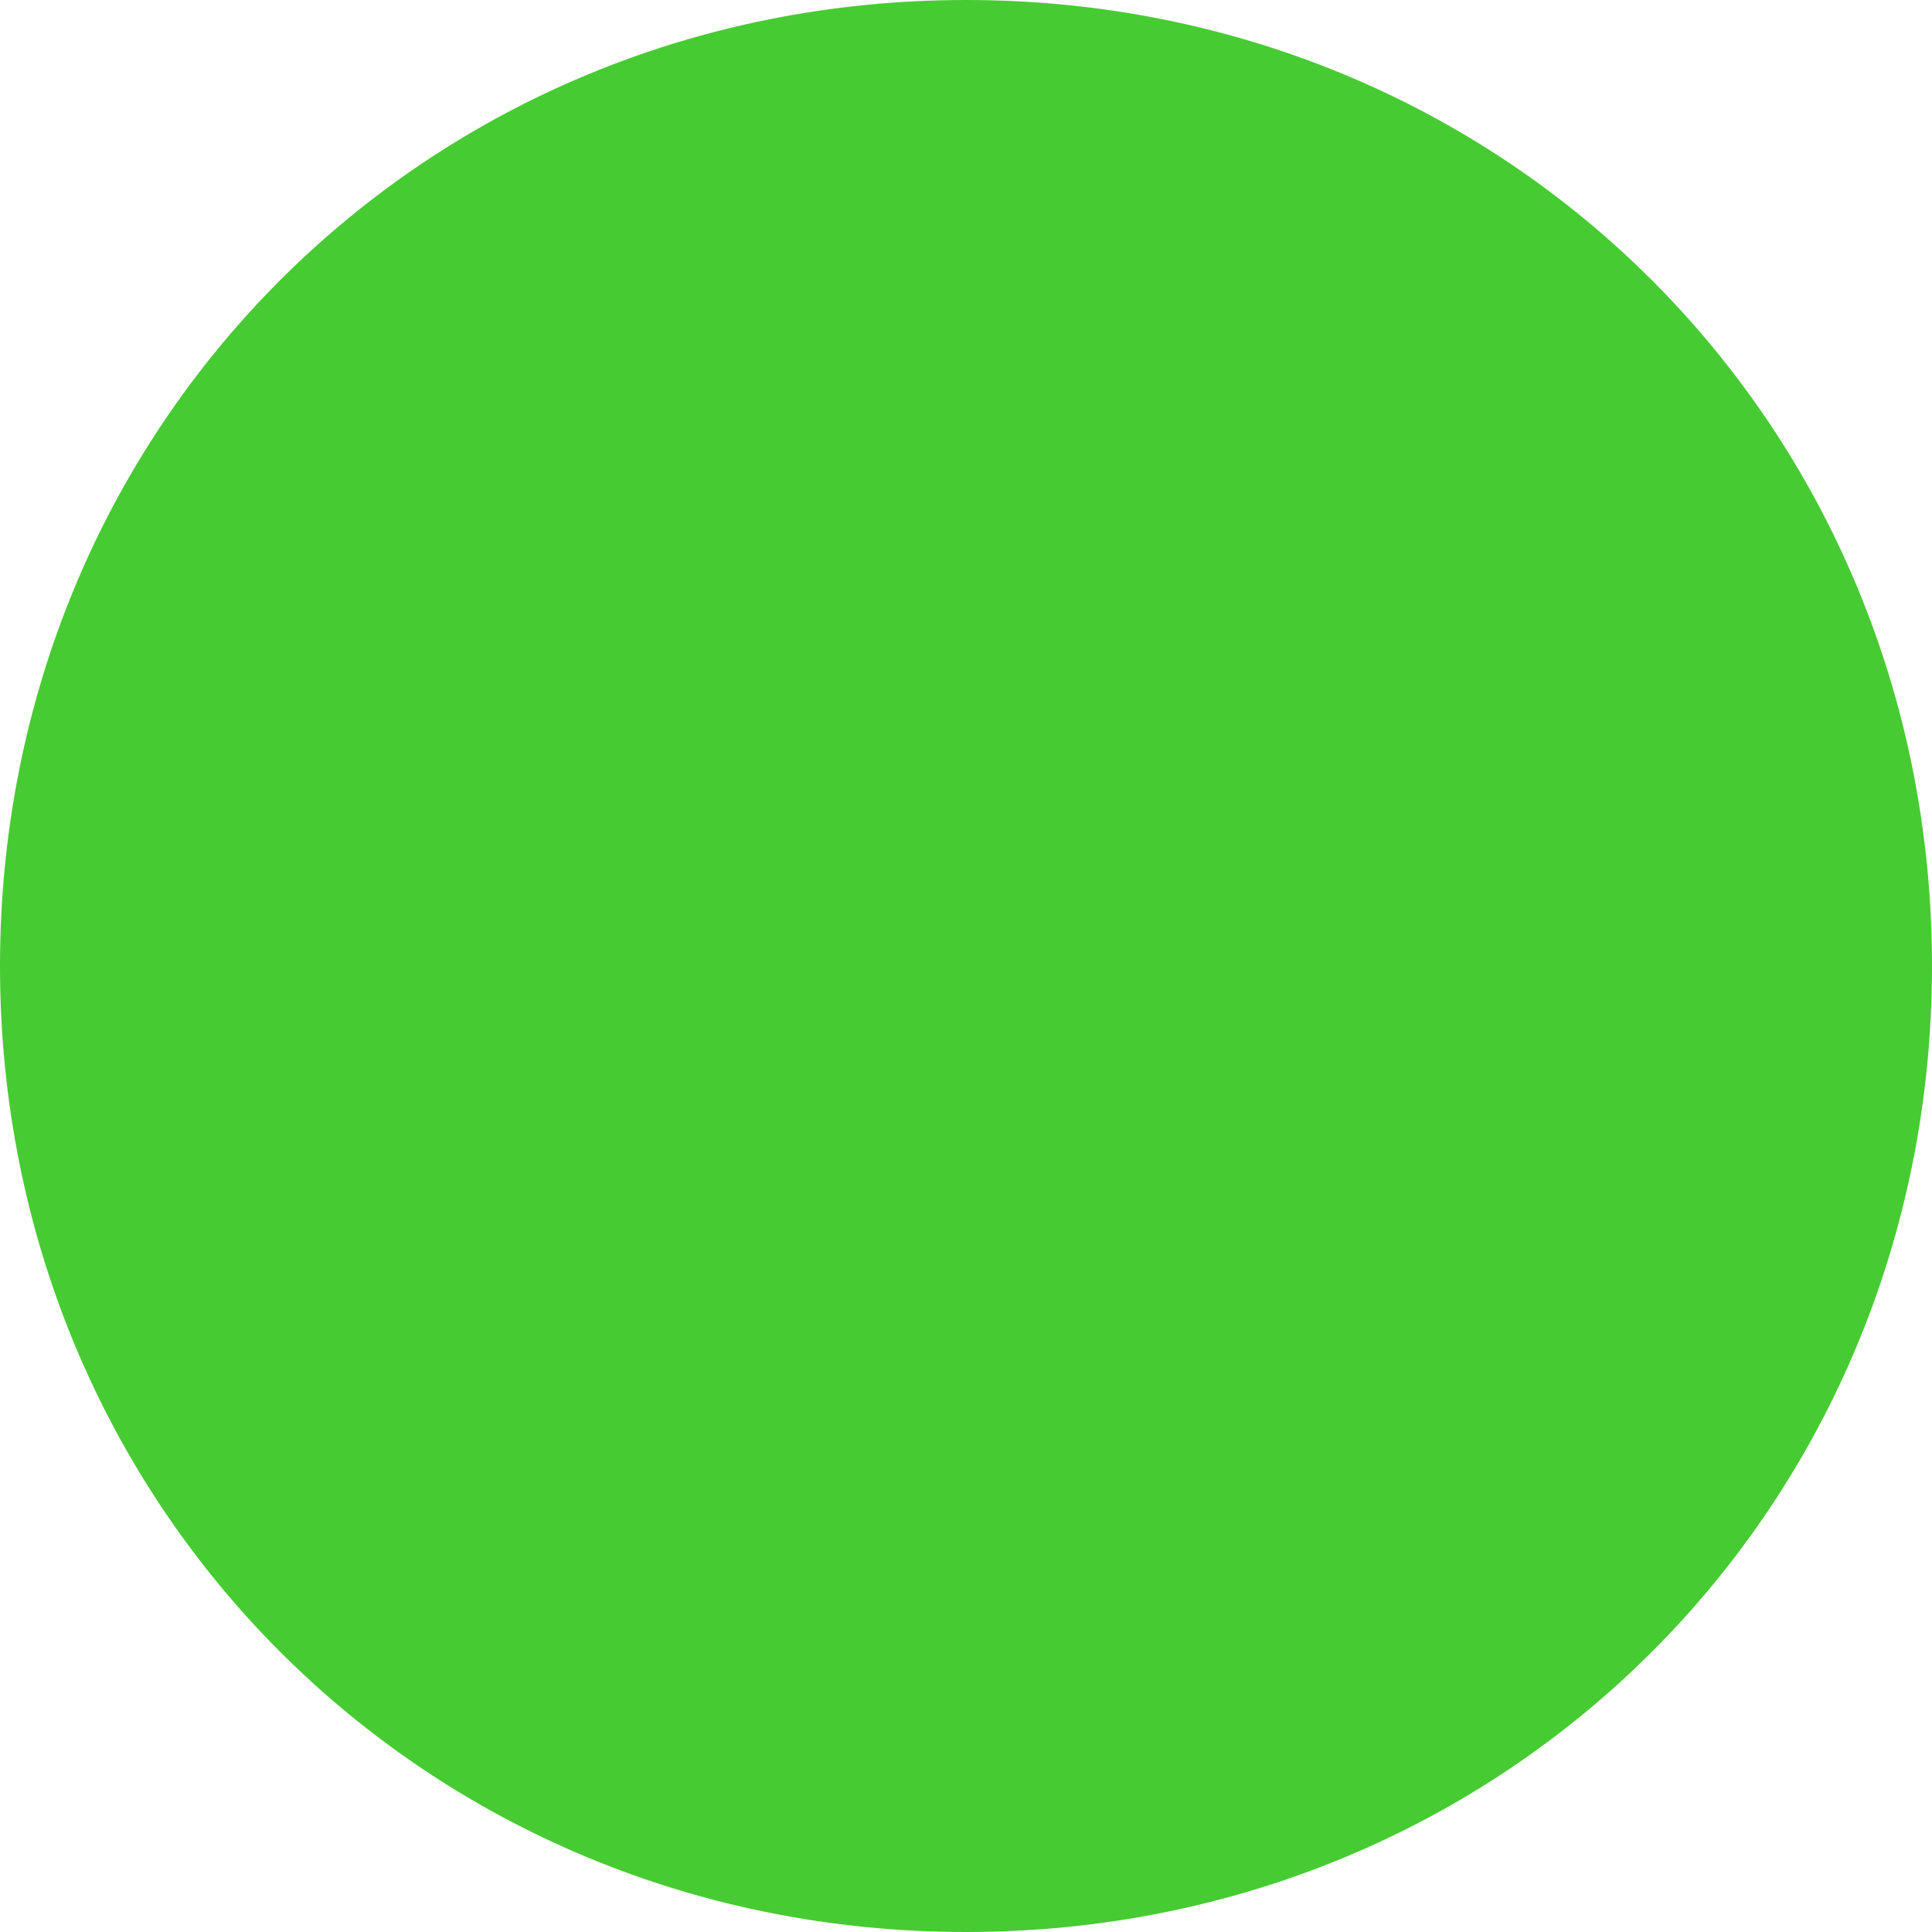
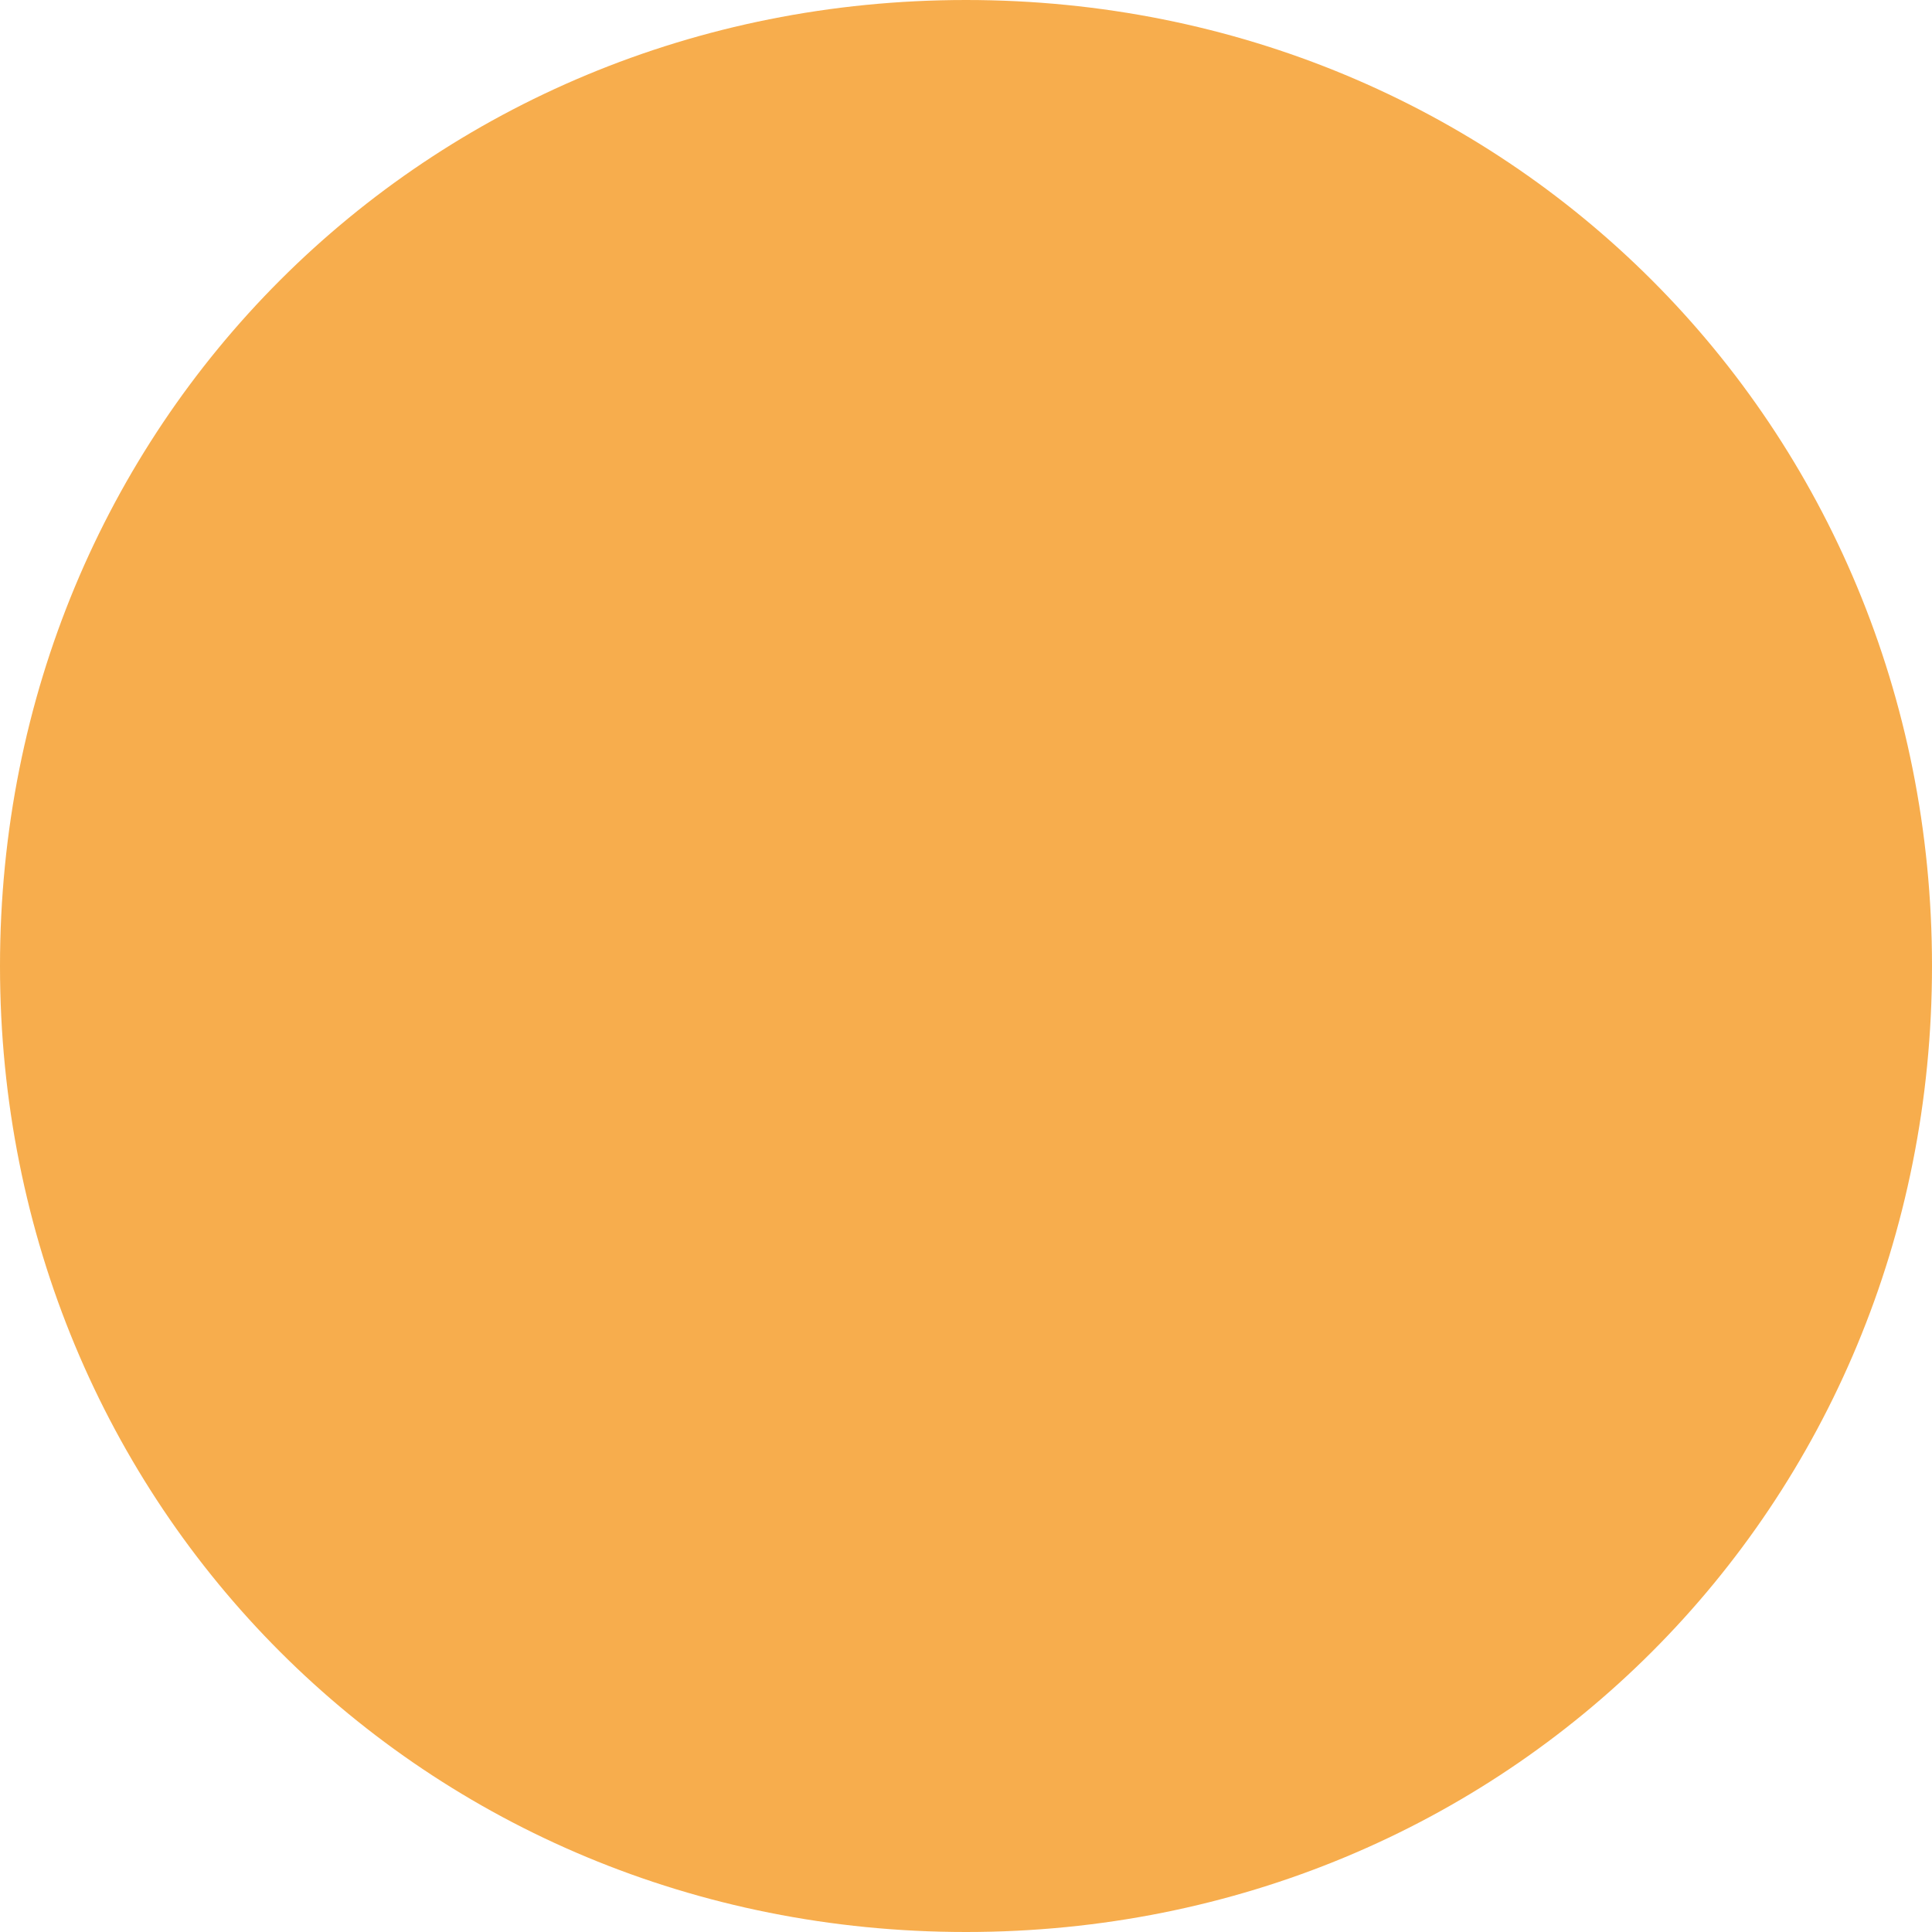
<svg xmlns="http://www.w3.org/2000/svg" version="1.1" width="48px" height="48px">
-   <g transform="matrix(1 0 0 1 -345 -616 )">
-     <path d="M 369 616  C 382.44 616  393 626.56  393 640  C 393 653.44  382.44 664  369 664  C 355.56 664  345 653.44  345 640  C 345 626.56  355.56 616  369 616  Z " fill-rule="nonzero" fill="#1cbe02" stroke="none" fill-opacity="0.808" />
+   <g transform="matrix(1 0 0 1 -126 -705 )">
+     <path d="M 150 705  C 163.44 705  174 715.56  174 729  C 174 742.44  163.44 753  150 753  C 136.56 753  126 742.44  126 729  C 126 715.56  136.56 705  150 705  Z " fill-rule="nonzero" fill="#f59a23" stroke="none" fill-opacity="0.808" />
  </g>
</svg>
